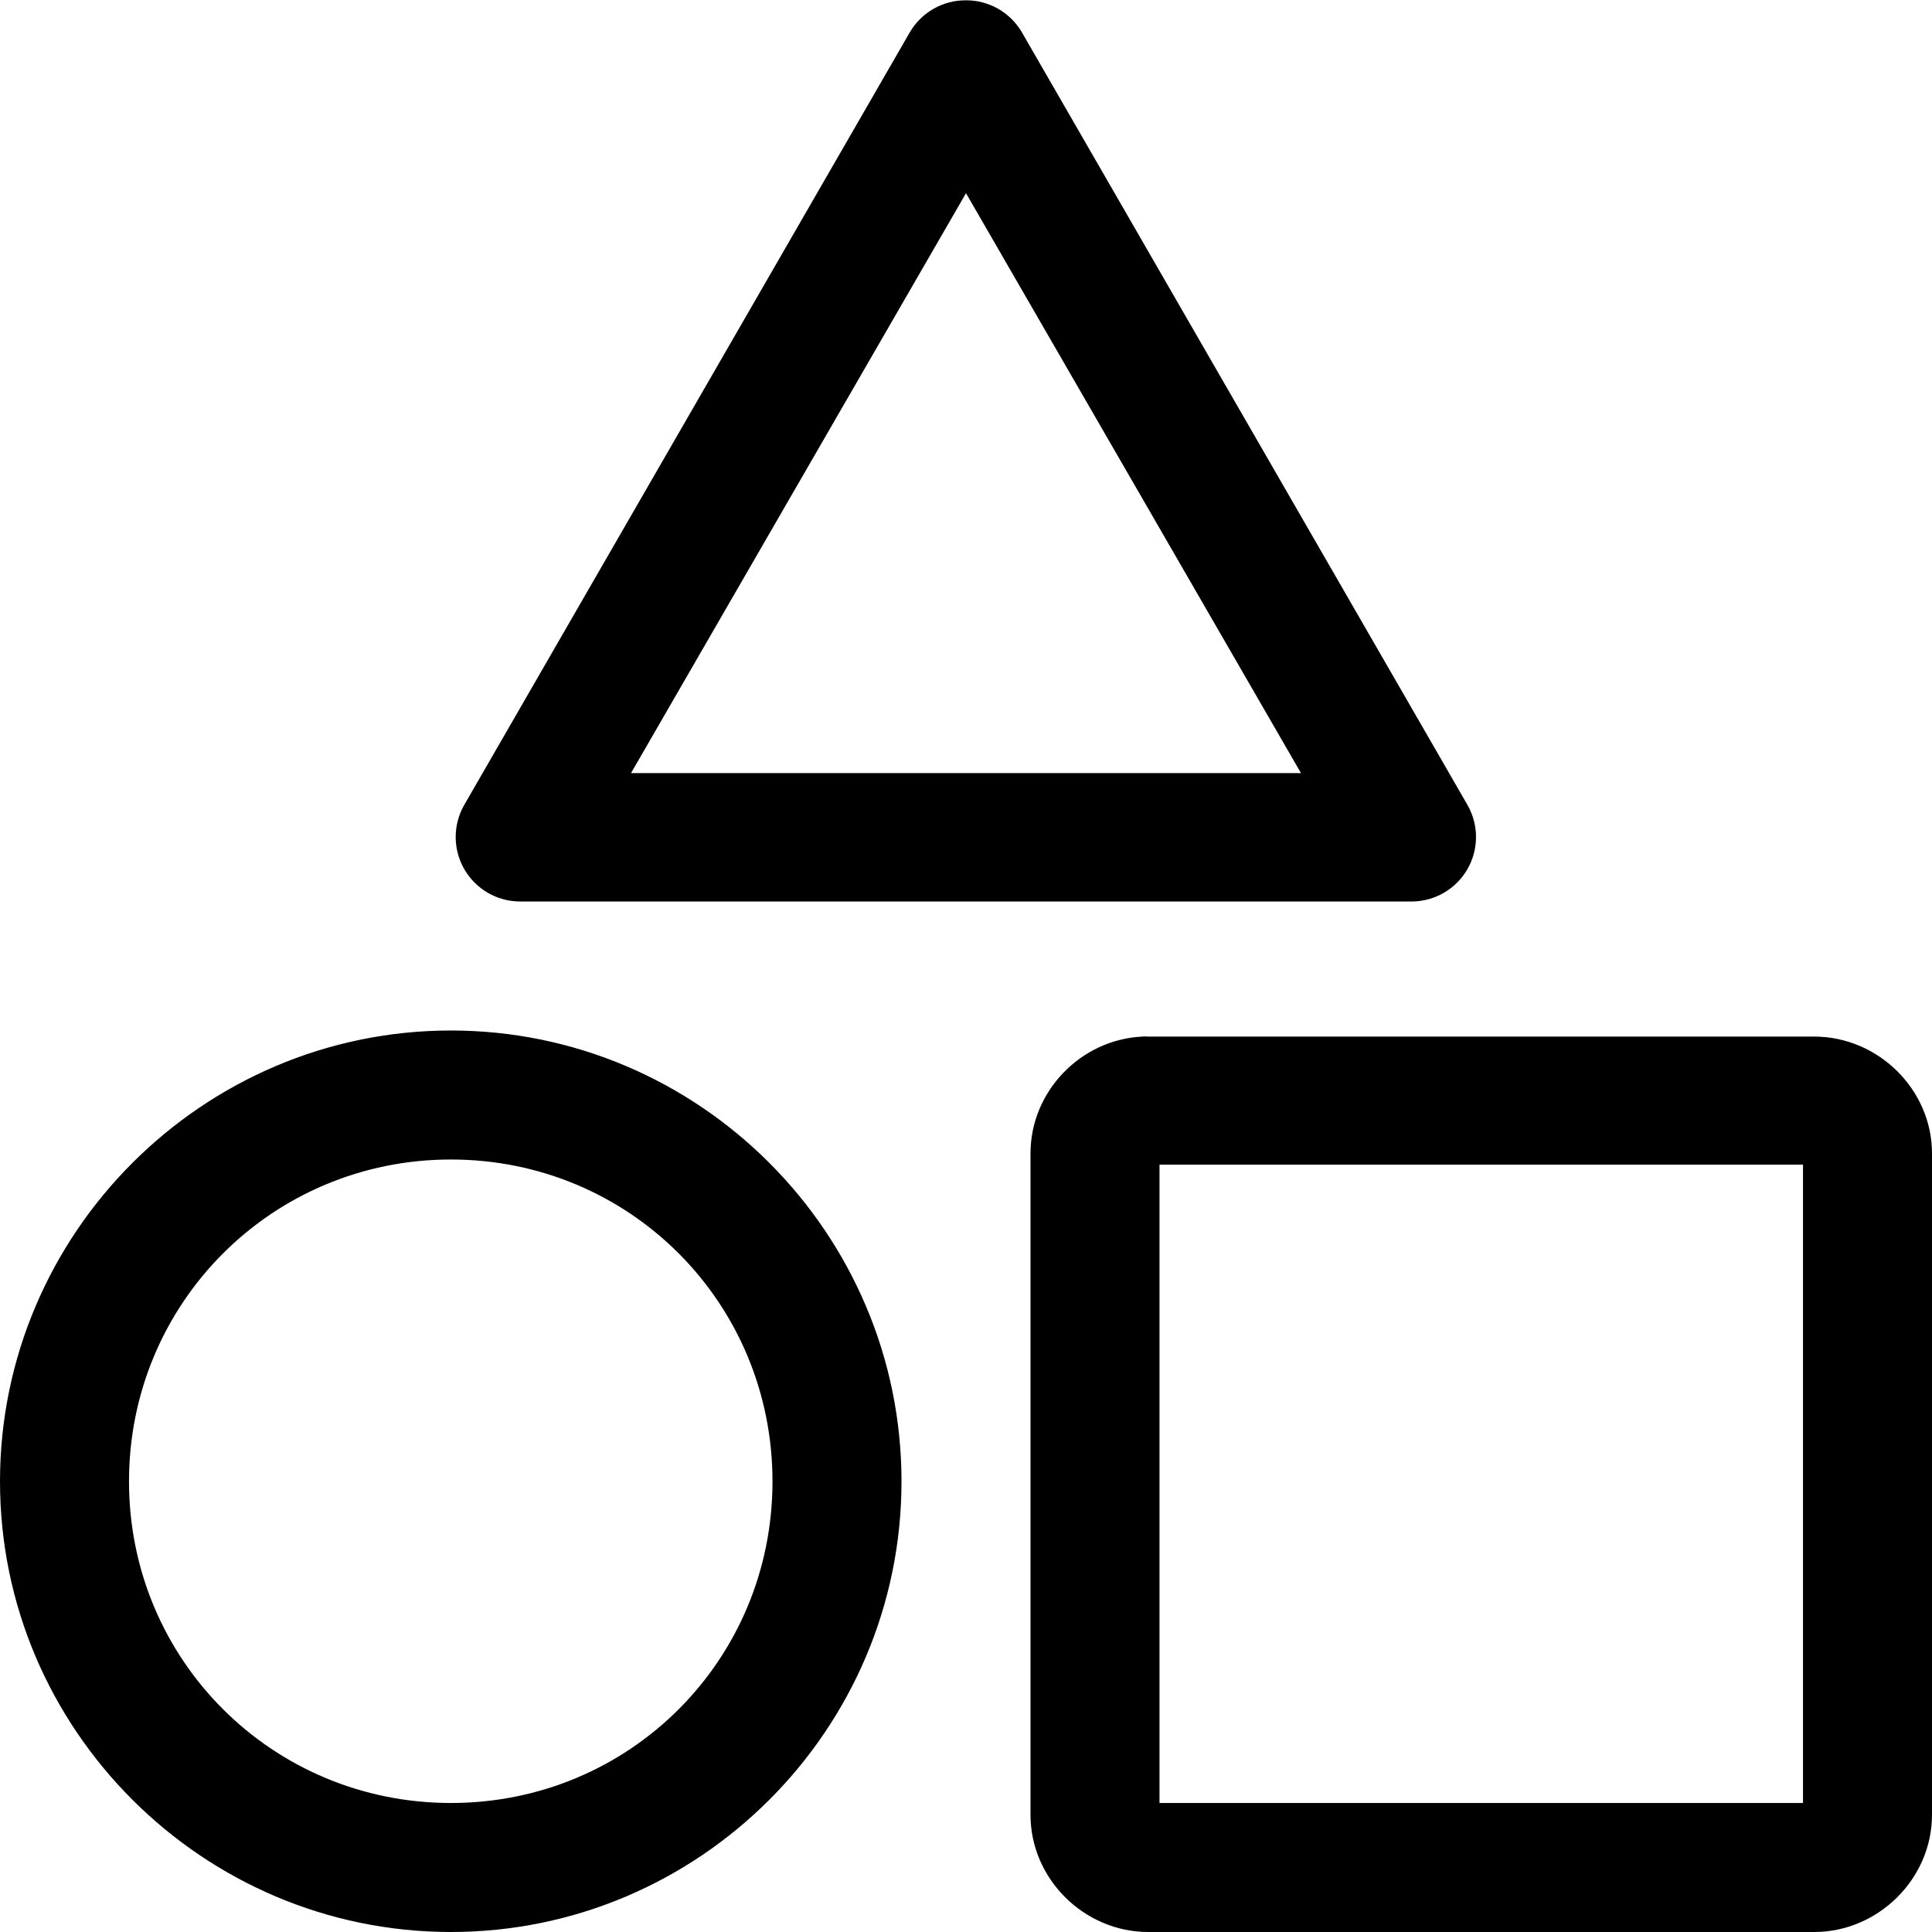
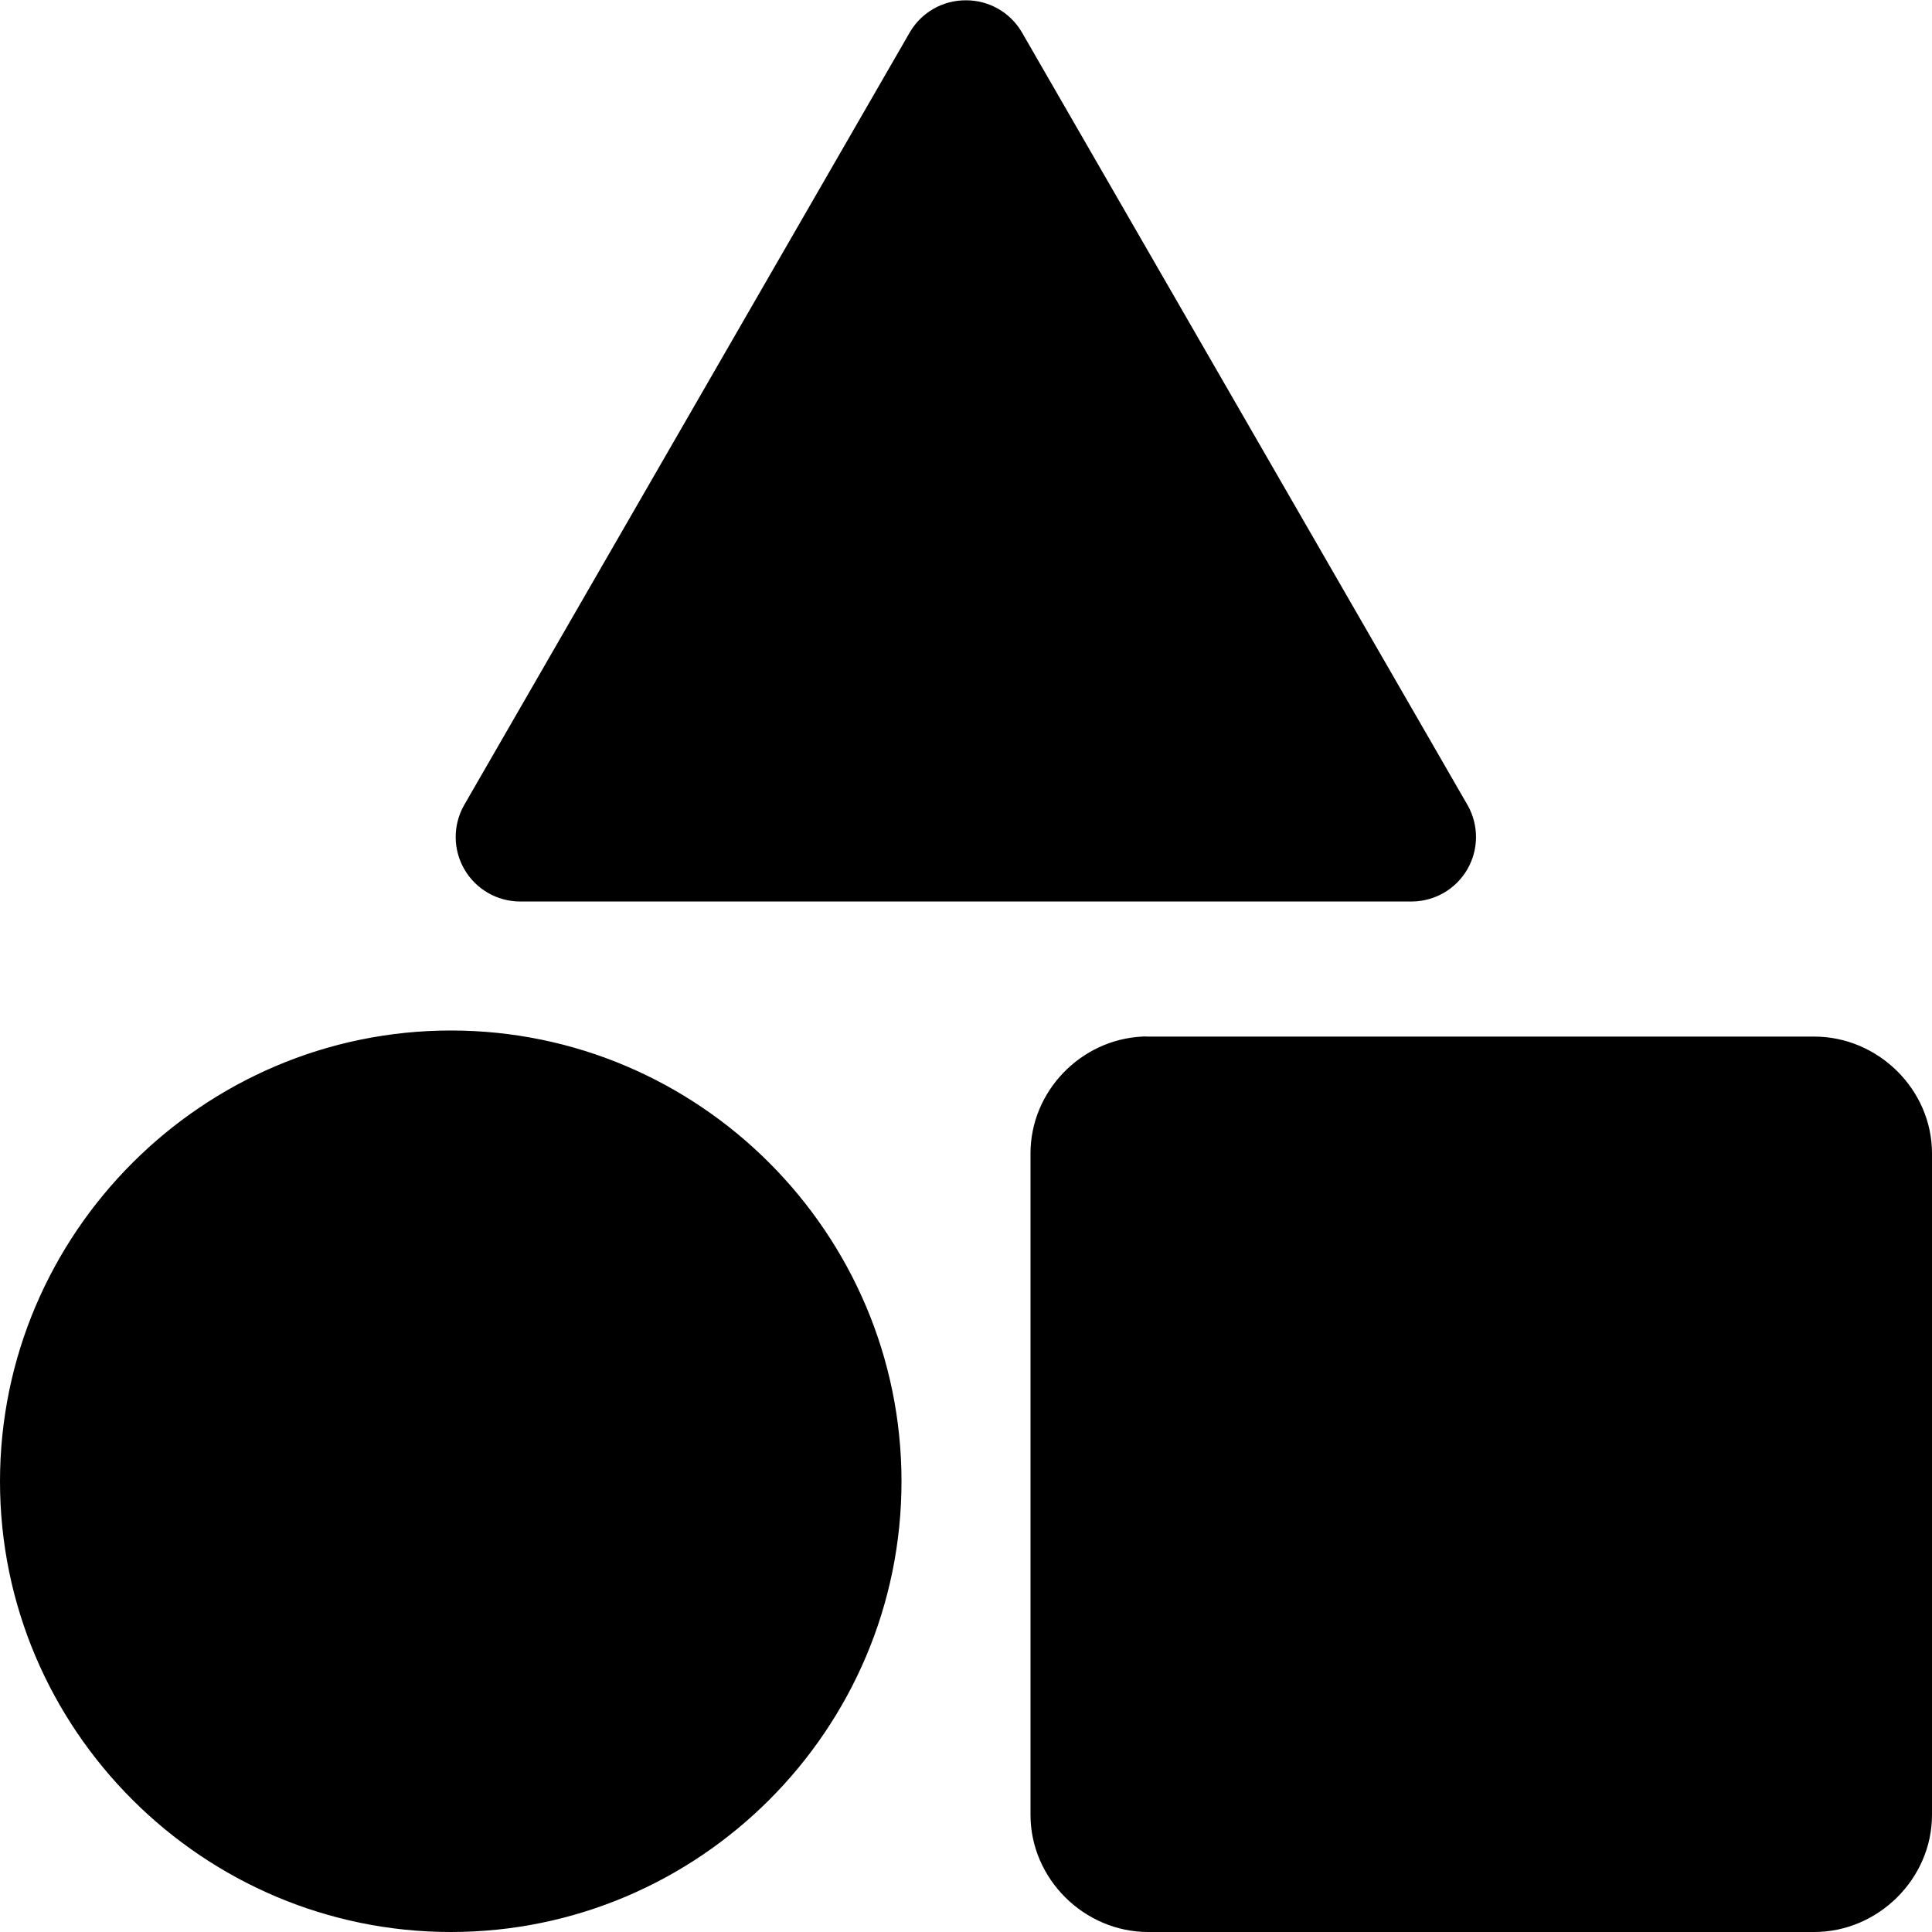
<svg xmlns="http://www.w3.org/2000/svg" width="15" height="15" fill="currentColor" viewBox="0 0 6.35 6.35">
-   <path d="M 3.175 0.001 A 0.212 0.212 0 0 0 2.991 0.105 L 1.525 2.647 A 0.212 0.212 0 0 0 1.709 2.963 L 4.642 2.963 A 0.212 0.212 0 0 0 4.824 2.647 L 3.358 0.105 A 0.212 0.212 0 0 0 3.175 0.001 z M 3.175 0.635 L 4.276 2.541 L 2.074 2.541 L 3.175 0.635 z M 1.482 3.387 C 0.667 3.387 -2.5066344e-16 4.053 0 4.869 C 0 5.685 0.667 6.35 1.482 6.35 C 2.298 6.35 2.963 5.685 2.963 4.869 C 2.963 4.053 2.298 3.387 1.482 3.387 z M 3.754 3.407 C 3.552 3.417 3.387 3.587 3.387 3.791 L 3.387 5.965 C 3.387 6.175 3.563 6.35 3.774 6.35 L 5.963 6.35 C 6.173 6.35 6.35 6.175 6.35 5.965 L 6.35 3.791 C 6.35 3.581 6.173 3.407 5.963 3.407 L 3.774 3.407 C 3.767 3.407 3.76 3.406 3.754 3.407 z M 1.482 3.811 C 2.07 3.811 2.539 4.282 2.539 4.869 C 2.539 5.456 2.07 5.926 1.482 5.926 C 0.895 5.926 0.424 5.456 0.424 4.869 C 0.424 4.282 0.895 3.811 1.482 3.811 z M 3.811 3.828 L 5.926 3.828 L 5.926 5.926 L 3.811 5.926 L 3.811 3.828 z " />
+   <path d="M 3.175 0.001 A 0.212 0.212 0 0 0 2.991 0.105 L 1.525 2.647 A 0.212 0.212 0 0 0 1.709 2.963 L 4.642 2.963 A 0.212 0.212 0 0 0 4.824 2.647 L 3.358 0.105 A 0.212 0.212 0 0 0 3.175 0.001 z M 1.482 3.387 C 0.667 3.387 0 4.053 0 4.869 C 0 5.685 0.667 6.35 1.482 6.35 C 2.298 6.35 2.963 5.685 2.963 4.869 C 2.963 4.053 2.298 3.387 1.482 3.387 z M 3.754 3.407 C 3.552 3.417 3.387 3.587 3.387 3.791 L 3.387 5.965 C 3.387 6.175 3.563 6.35 3.774 6.35 L 5.963 6.35 C 6.173 6.35 6.35 6.175 6.35 5.965 L 6.35 3.791 C 6.35 3.581 6.173 3.407 5.963 3.407 L 3.774 3.407 C 3.767 3.407 3.76 3.406 3.754 3.407 z " />
</svg>
